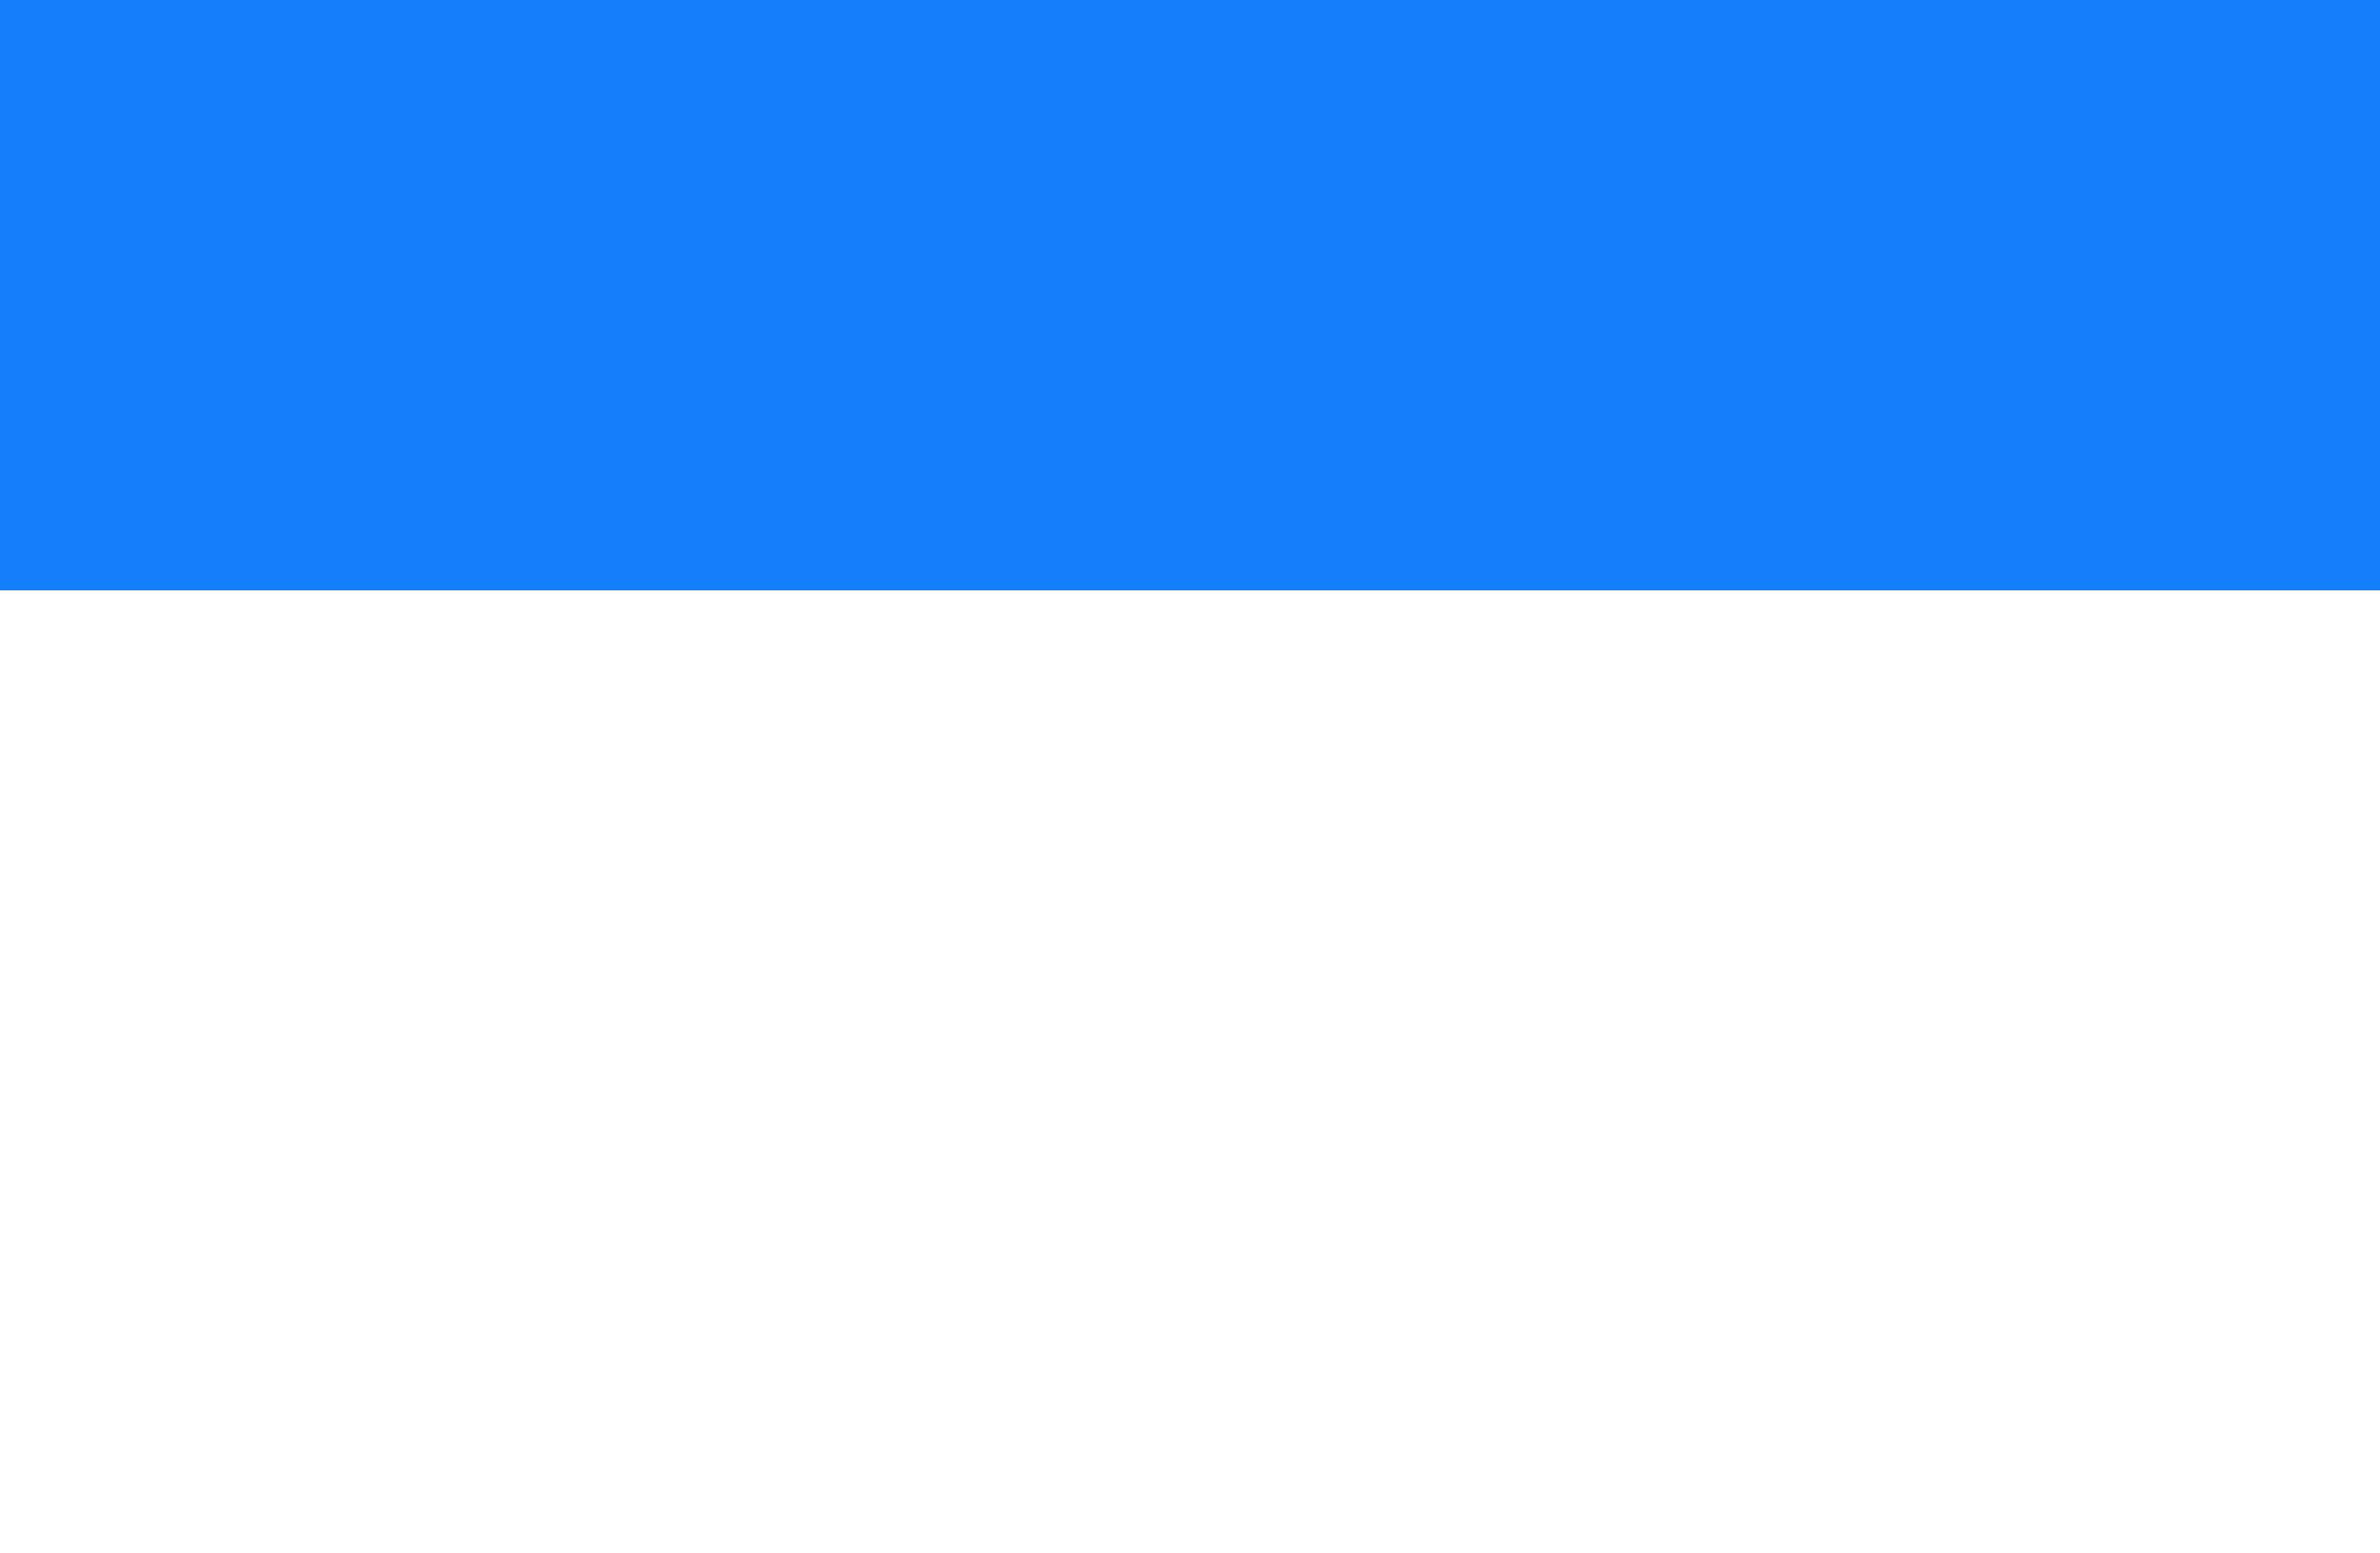
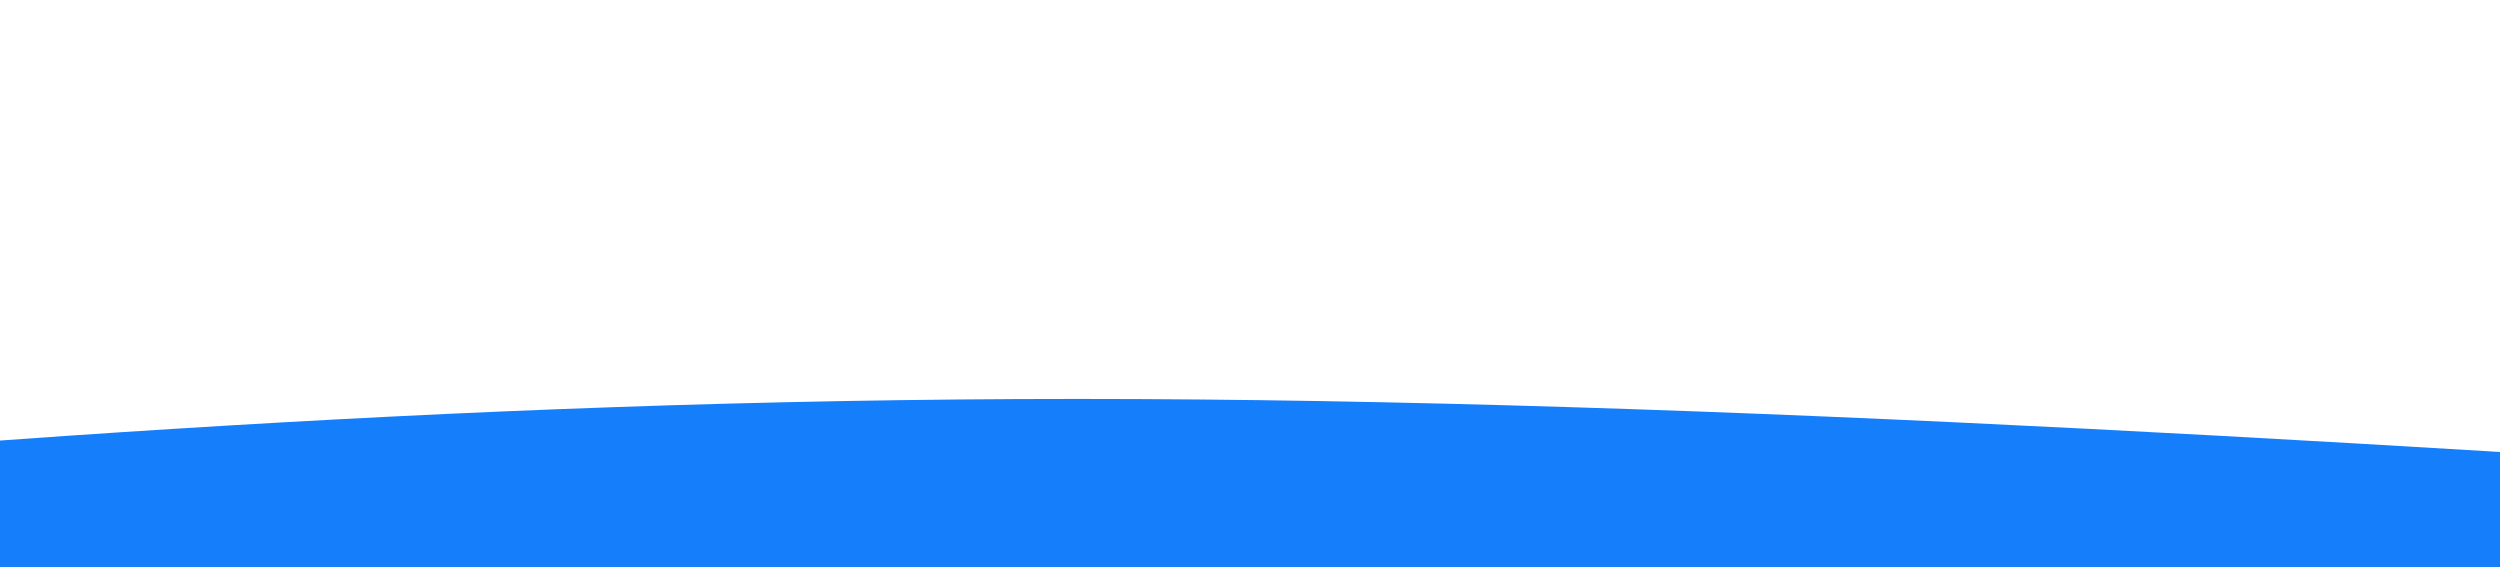
- <svg xmlns="http://www.w3.org/2000/svg" width="100%" height="100%" id="svg" viewBox="250 450 940 613">
+ <svg xmlns="http://www.w3.org/2000/svg" width="100%" height="100%" id="svg" viewBox="250 -50 940 213">
  <path d="M 0,683 C 0,683 0,136 0,136 C 207.5,118 415,100 655,100 C 895,100 1167.5,118 1440,136 C 1440,136 1440,683 1440,683 Z" stroke="none" stroke-width="0" fill="#157EFB" fill-opacity="1" class="path-0" />
  <path d="M 0,683 C 0,683 0,273 0,273 C 248,289.5 496,306 736,306 C 976,306 1208,289.5 1440,273 C 1440,273 1440,683 1440,683 Z" stroke="none" stroke-width="0" fill="#157EFB" fill-opacity="1" class="path-1" />
  <path d="M 0,683 C 0,683 0,409 0,409 C 290.5,418 581,427 821,427 C 1061,427 1250.5,418 1440,409 C 1440,409 1440,683 1440,683 Z" stroke="none" stroke-width="0" fill="#157EFB" fill-opacity="1" class="path-2" />
  <path d="M 0,683 C 0,683 0,546 0,546 C 273.5,523 547,500 787,500 C 1027,500 1233.5,523 1440,546 C 1440,546 1440,683 1440,683 Z" stroke="none" stroke-width="0" fill="#157EFB" fill-opacity="1" class="path-3" />
</svg>
